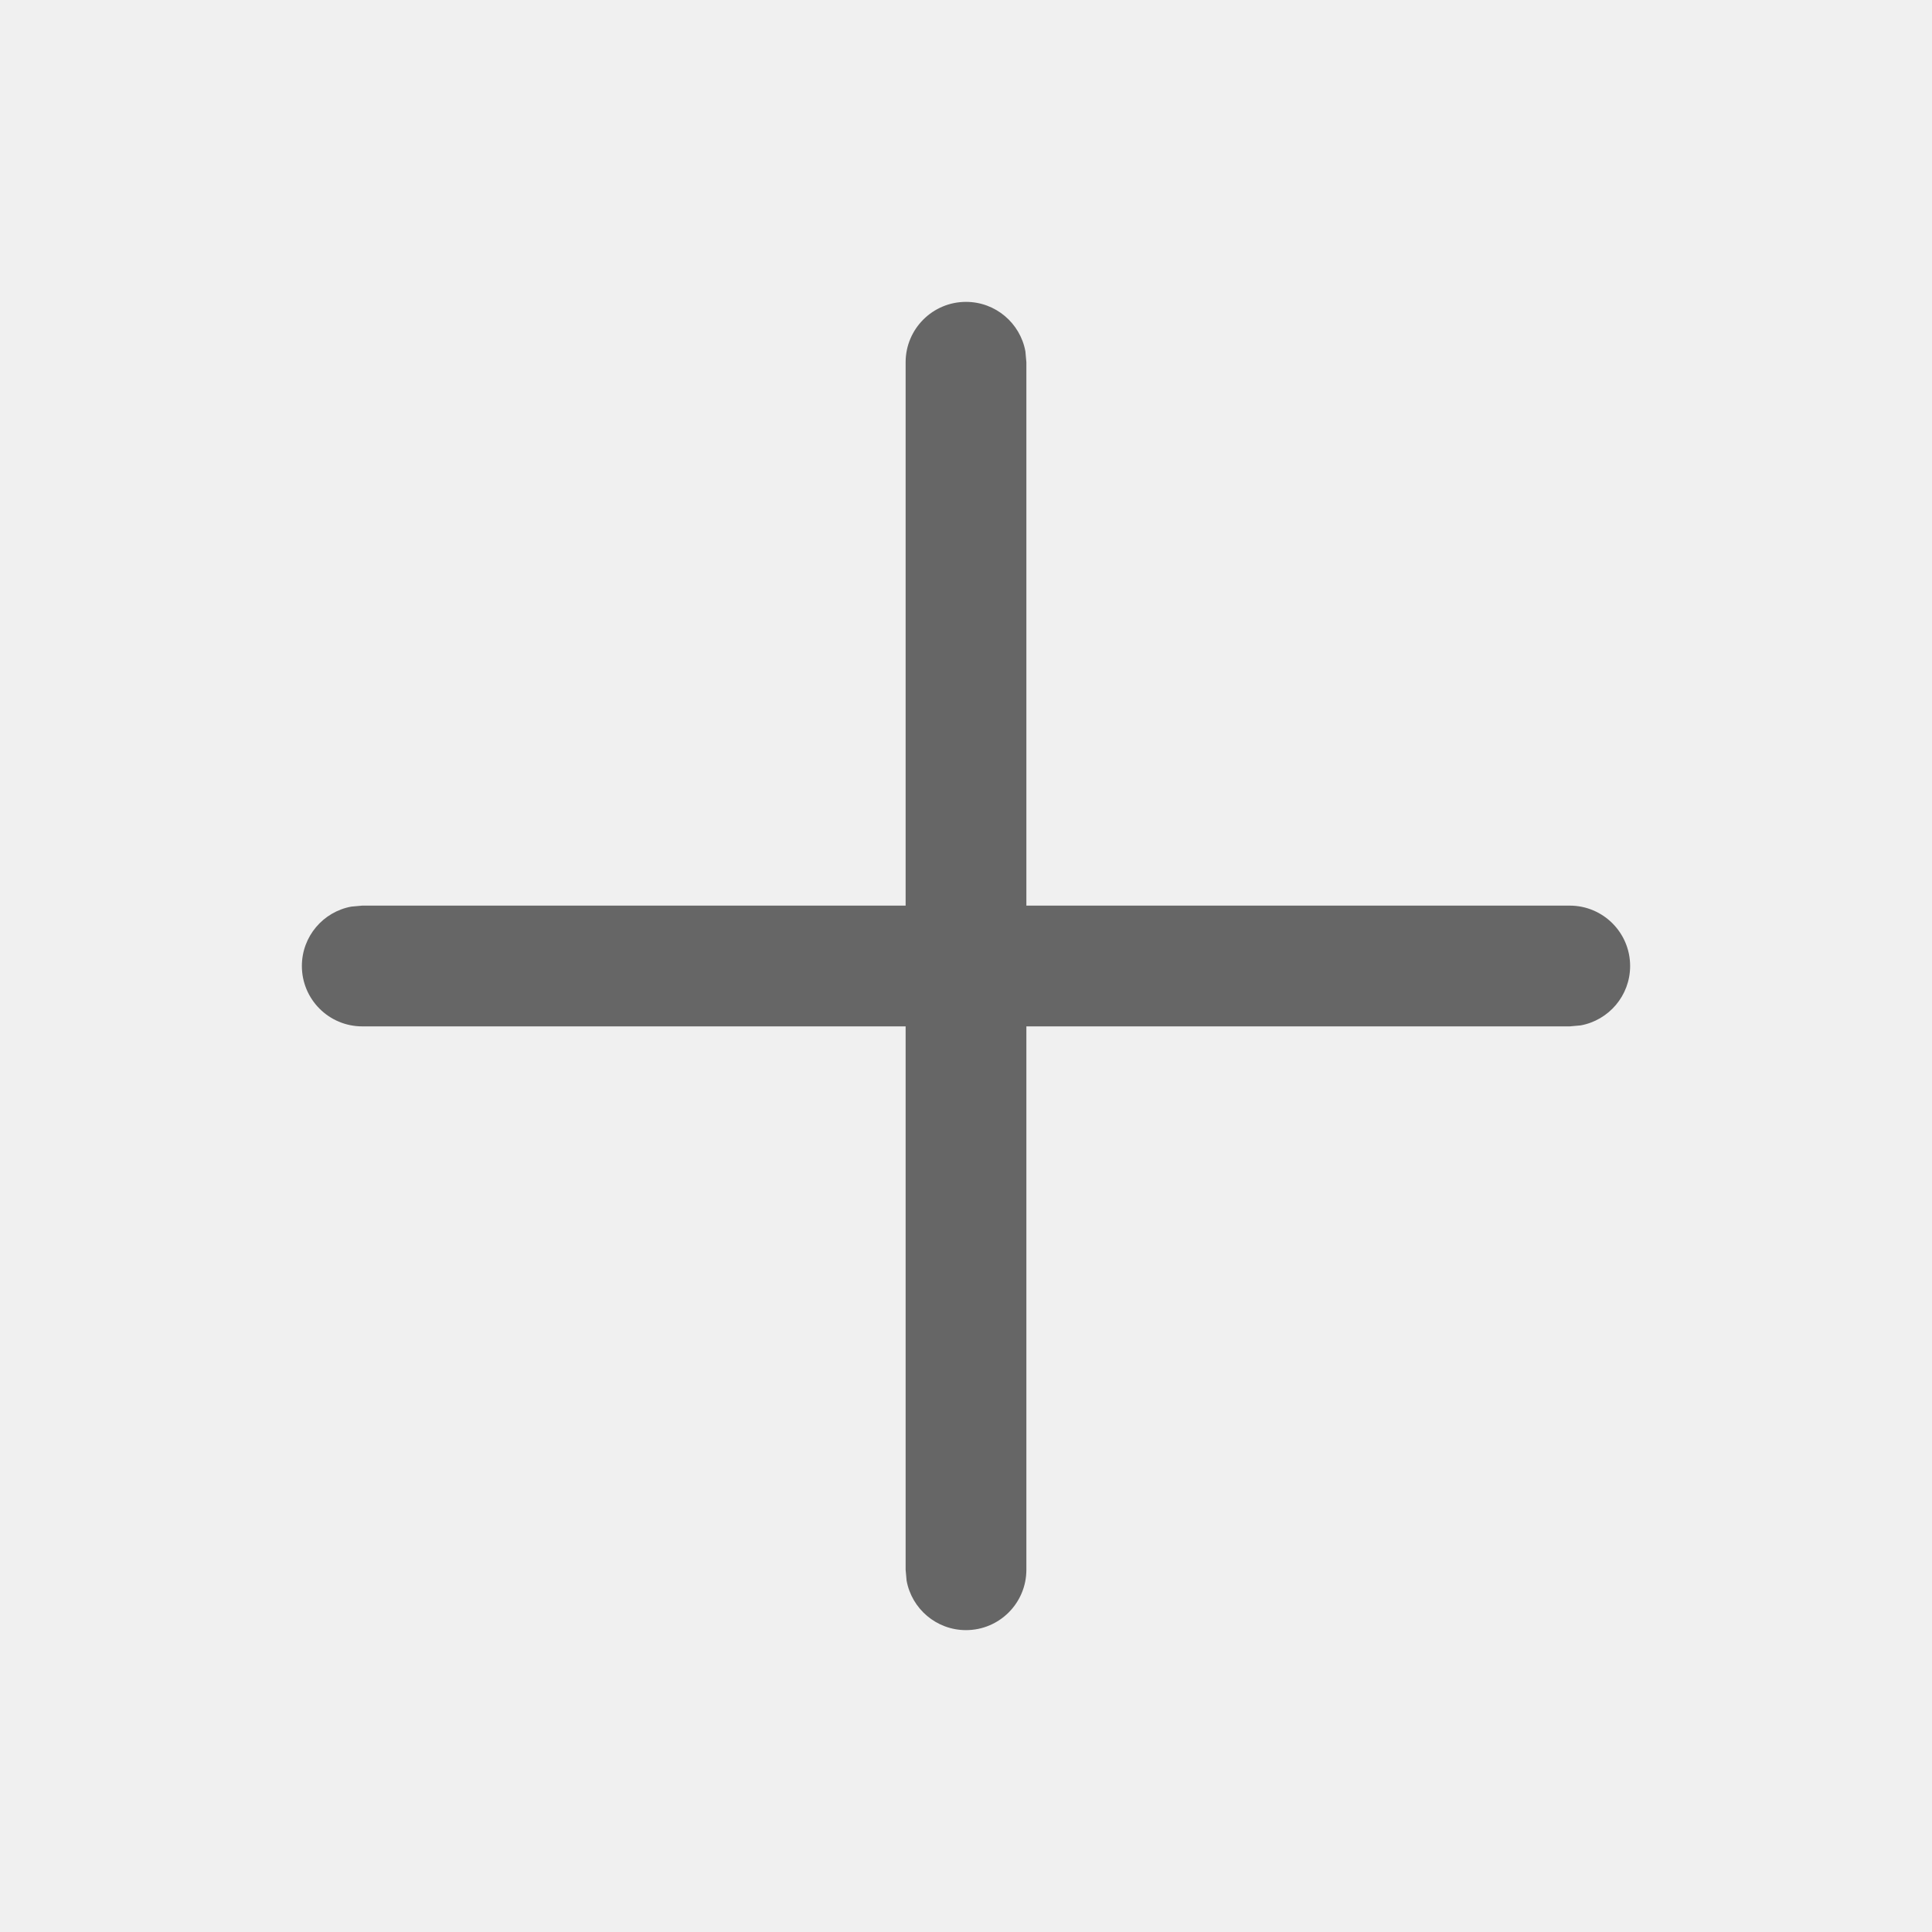
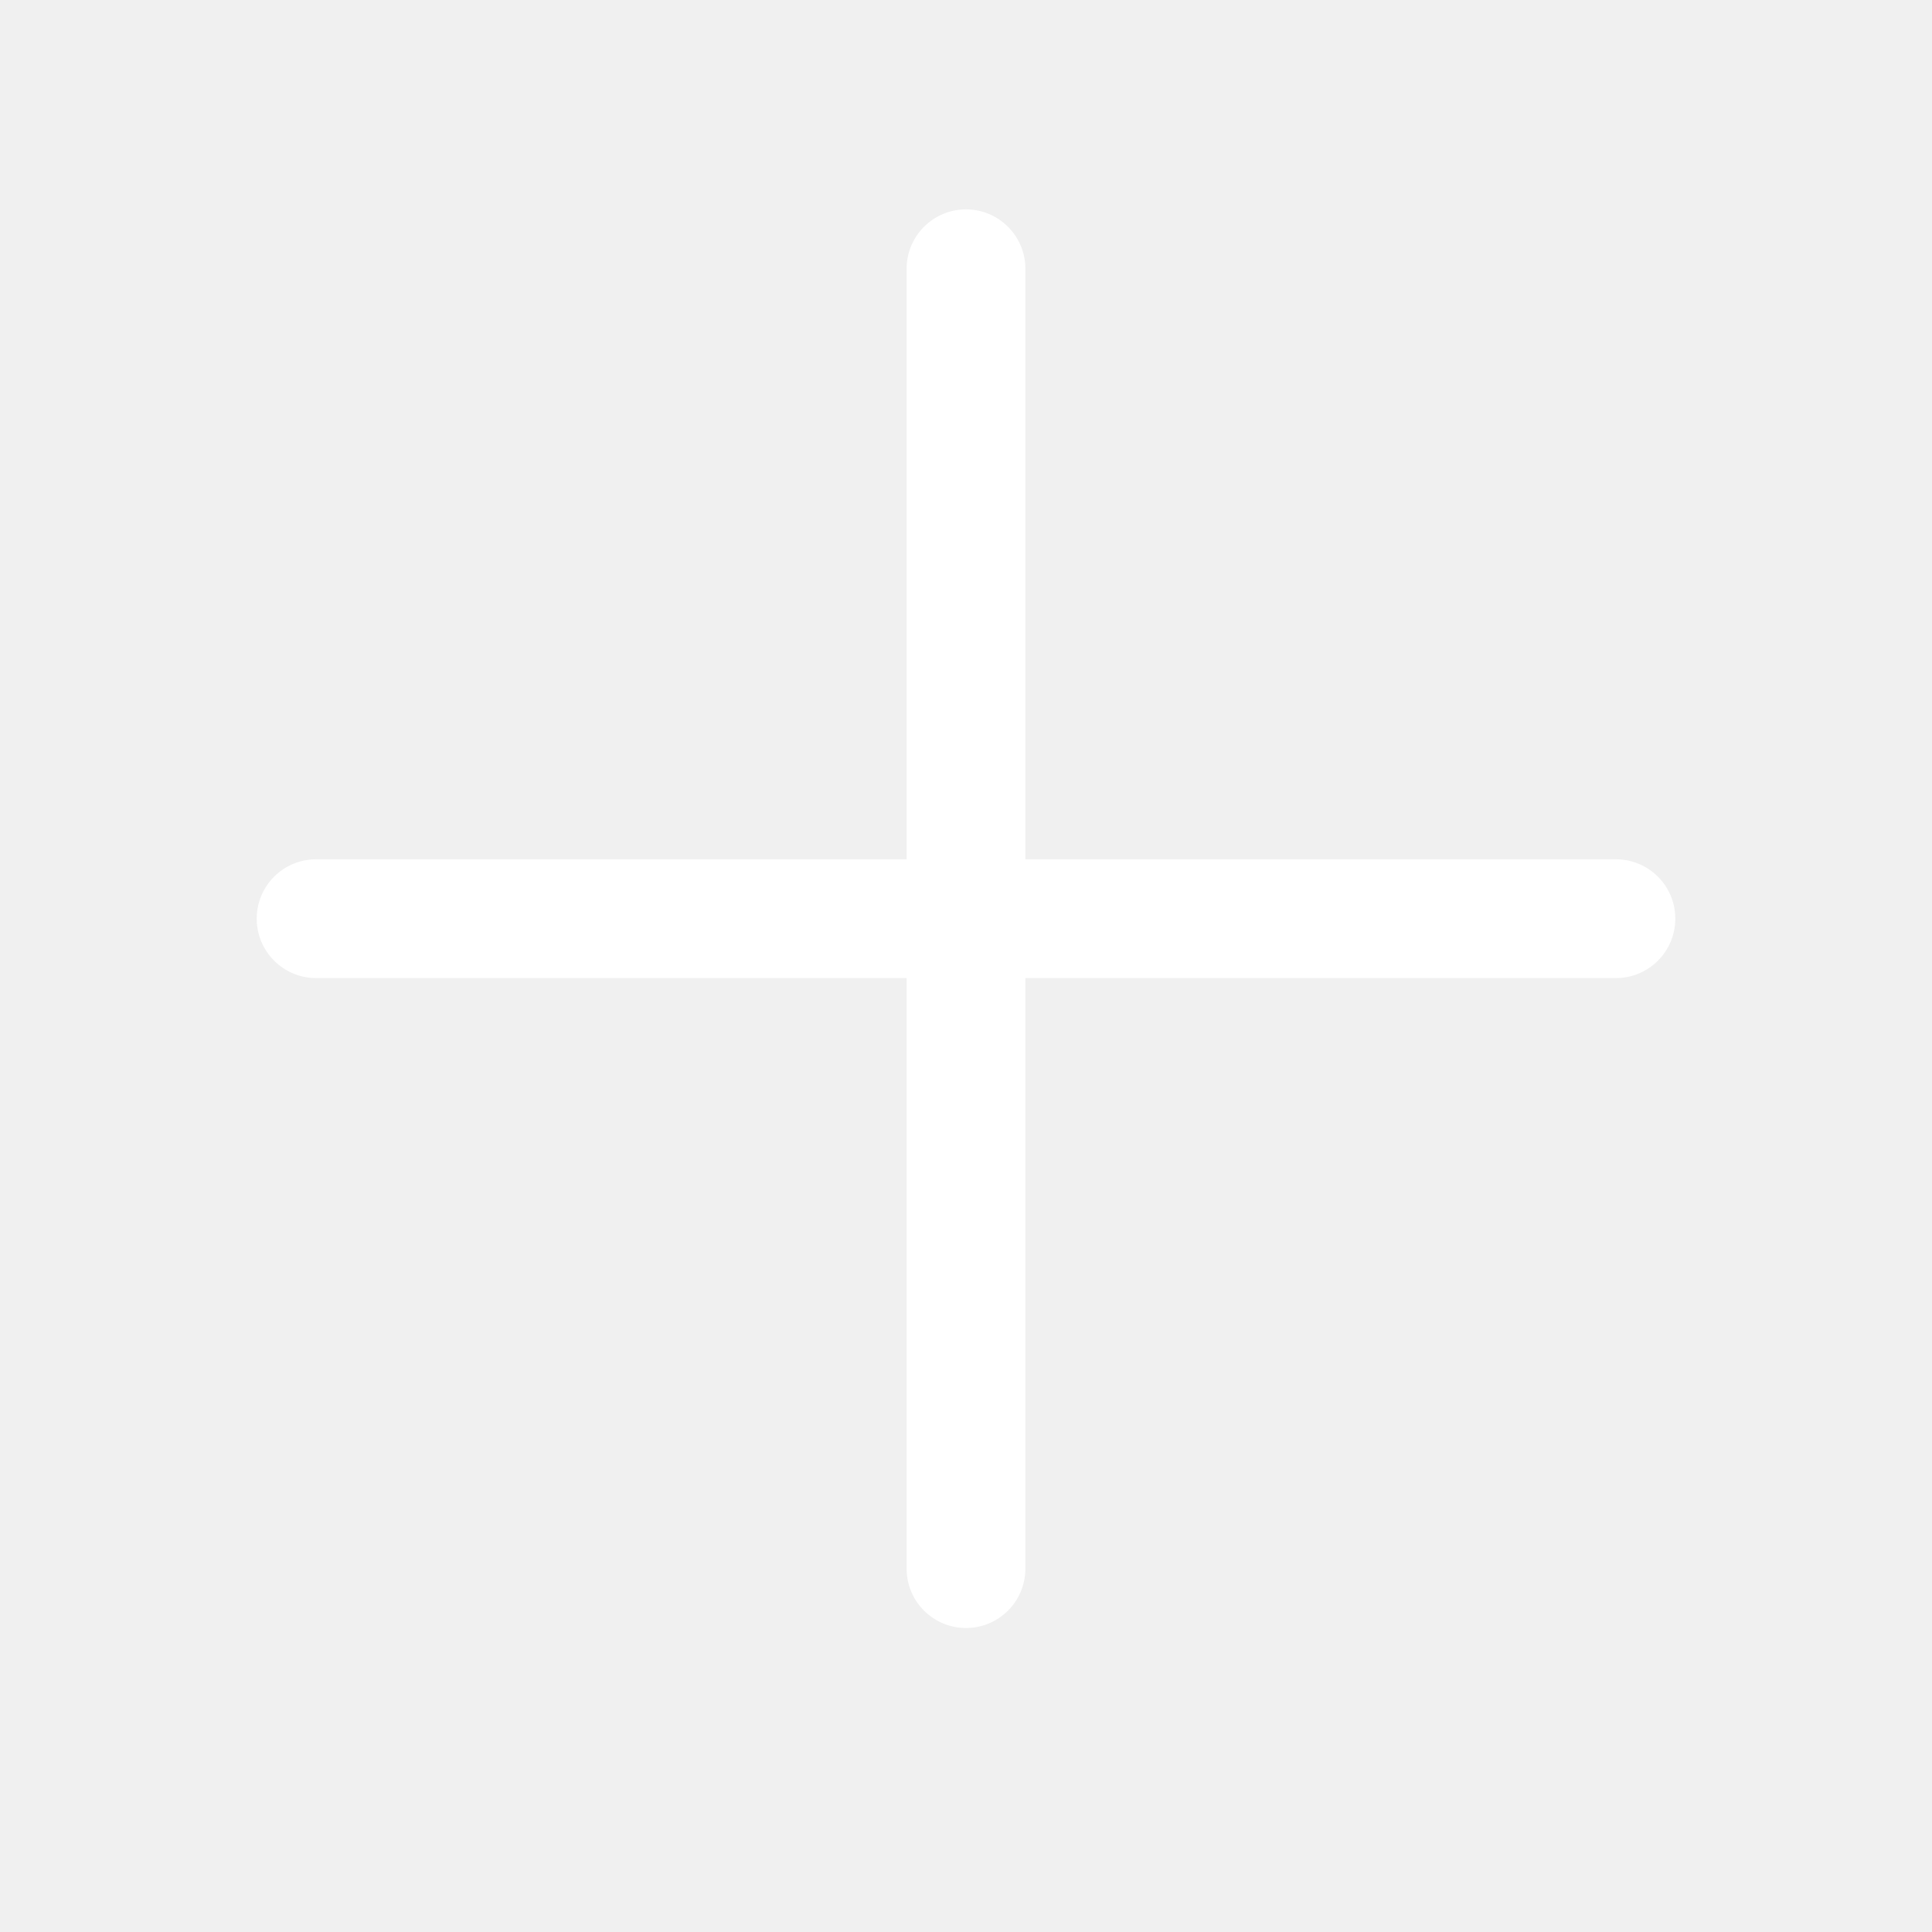
- <svg xmlns="http://www.w3.org/2000/svg" t="1684725073704" class="icon" viewBox="0 0 1024 1024" version="1.1" p-id="4856" width="200" height="200">
-   <path d="M512 160c15.71 0 28.775 11.32 31.484 26.248L544 192v288h288c17.673 0 32 14.327 32 32 0 15.71-11.32 28.775-26.248 31.484L832 544H544v288c0 17.673-14.327 32-32 32-15.71 0-28.775-11.32-31.484-26.248L480 832V544H192c-17.673 0-32-14.327-32-32 0-15.71 11.32-28.775 26.248-31.484L192 480h288V192c0-17.673 14.327-32 32-32z" fill="#666666" p-id="4857" />
+ <svg xmlns="http://www.w3.org/2000/svg" t="1684805339096" class="icon" viewBox="0 0 1024 1024" version="1.1" p-id="2378" width="200" height="200">
+   <path d="M856.47 455.44H543.48V142.46c0-17.38-14.1-31.48-31.48-31.48-17.37 0-31.48 14.1-31.48 31.48v312.98H167.54c-17.38 0-31.48 14.1-31.48 31.48 0 17.37 14.1 31.48 31.48 31.48h312.98v312.99c0 17.41 14.1 31.48 31.48 31.48 17.38 0 31.48-14.07 31.48-31.48V518.4h312.99c17.41 0 31.48-14.1 31.48-31.48 0-17.37-14.08-31.48-31.48-31.48z" p-id="2379" fill="#ffffff " />
</svg>
